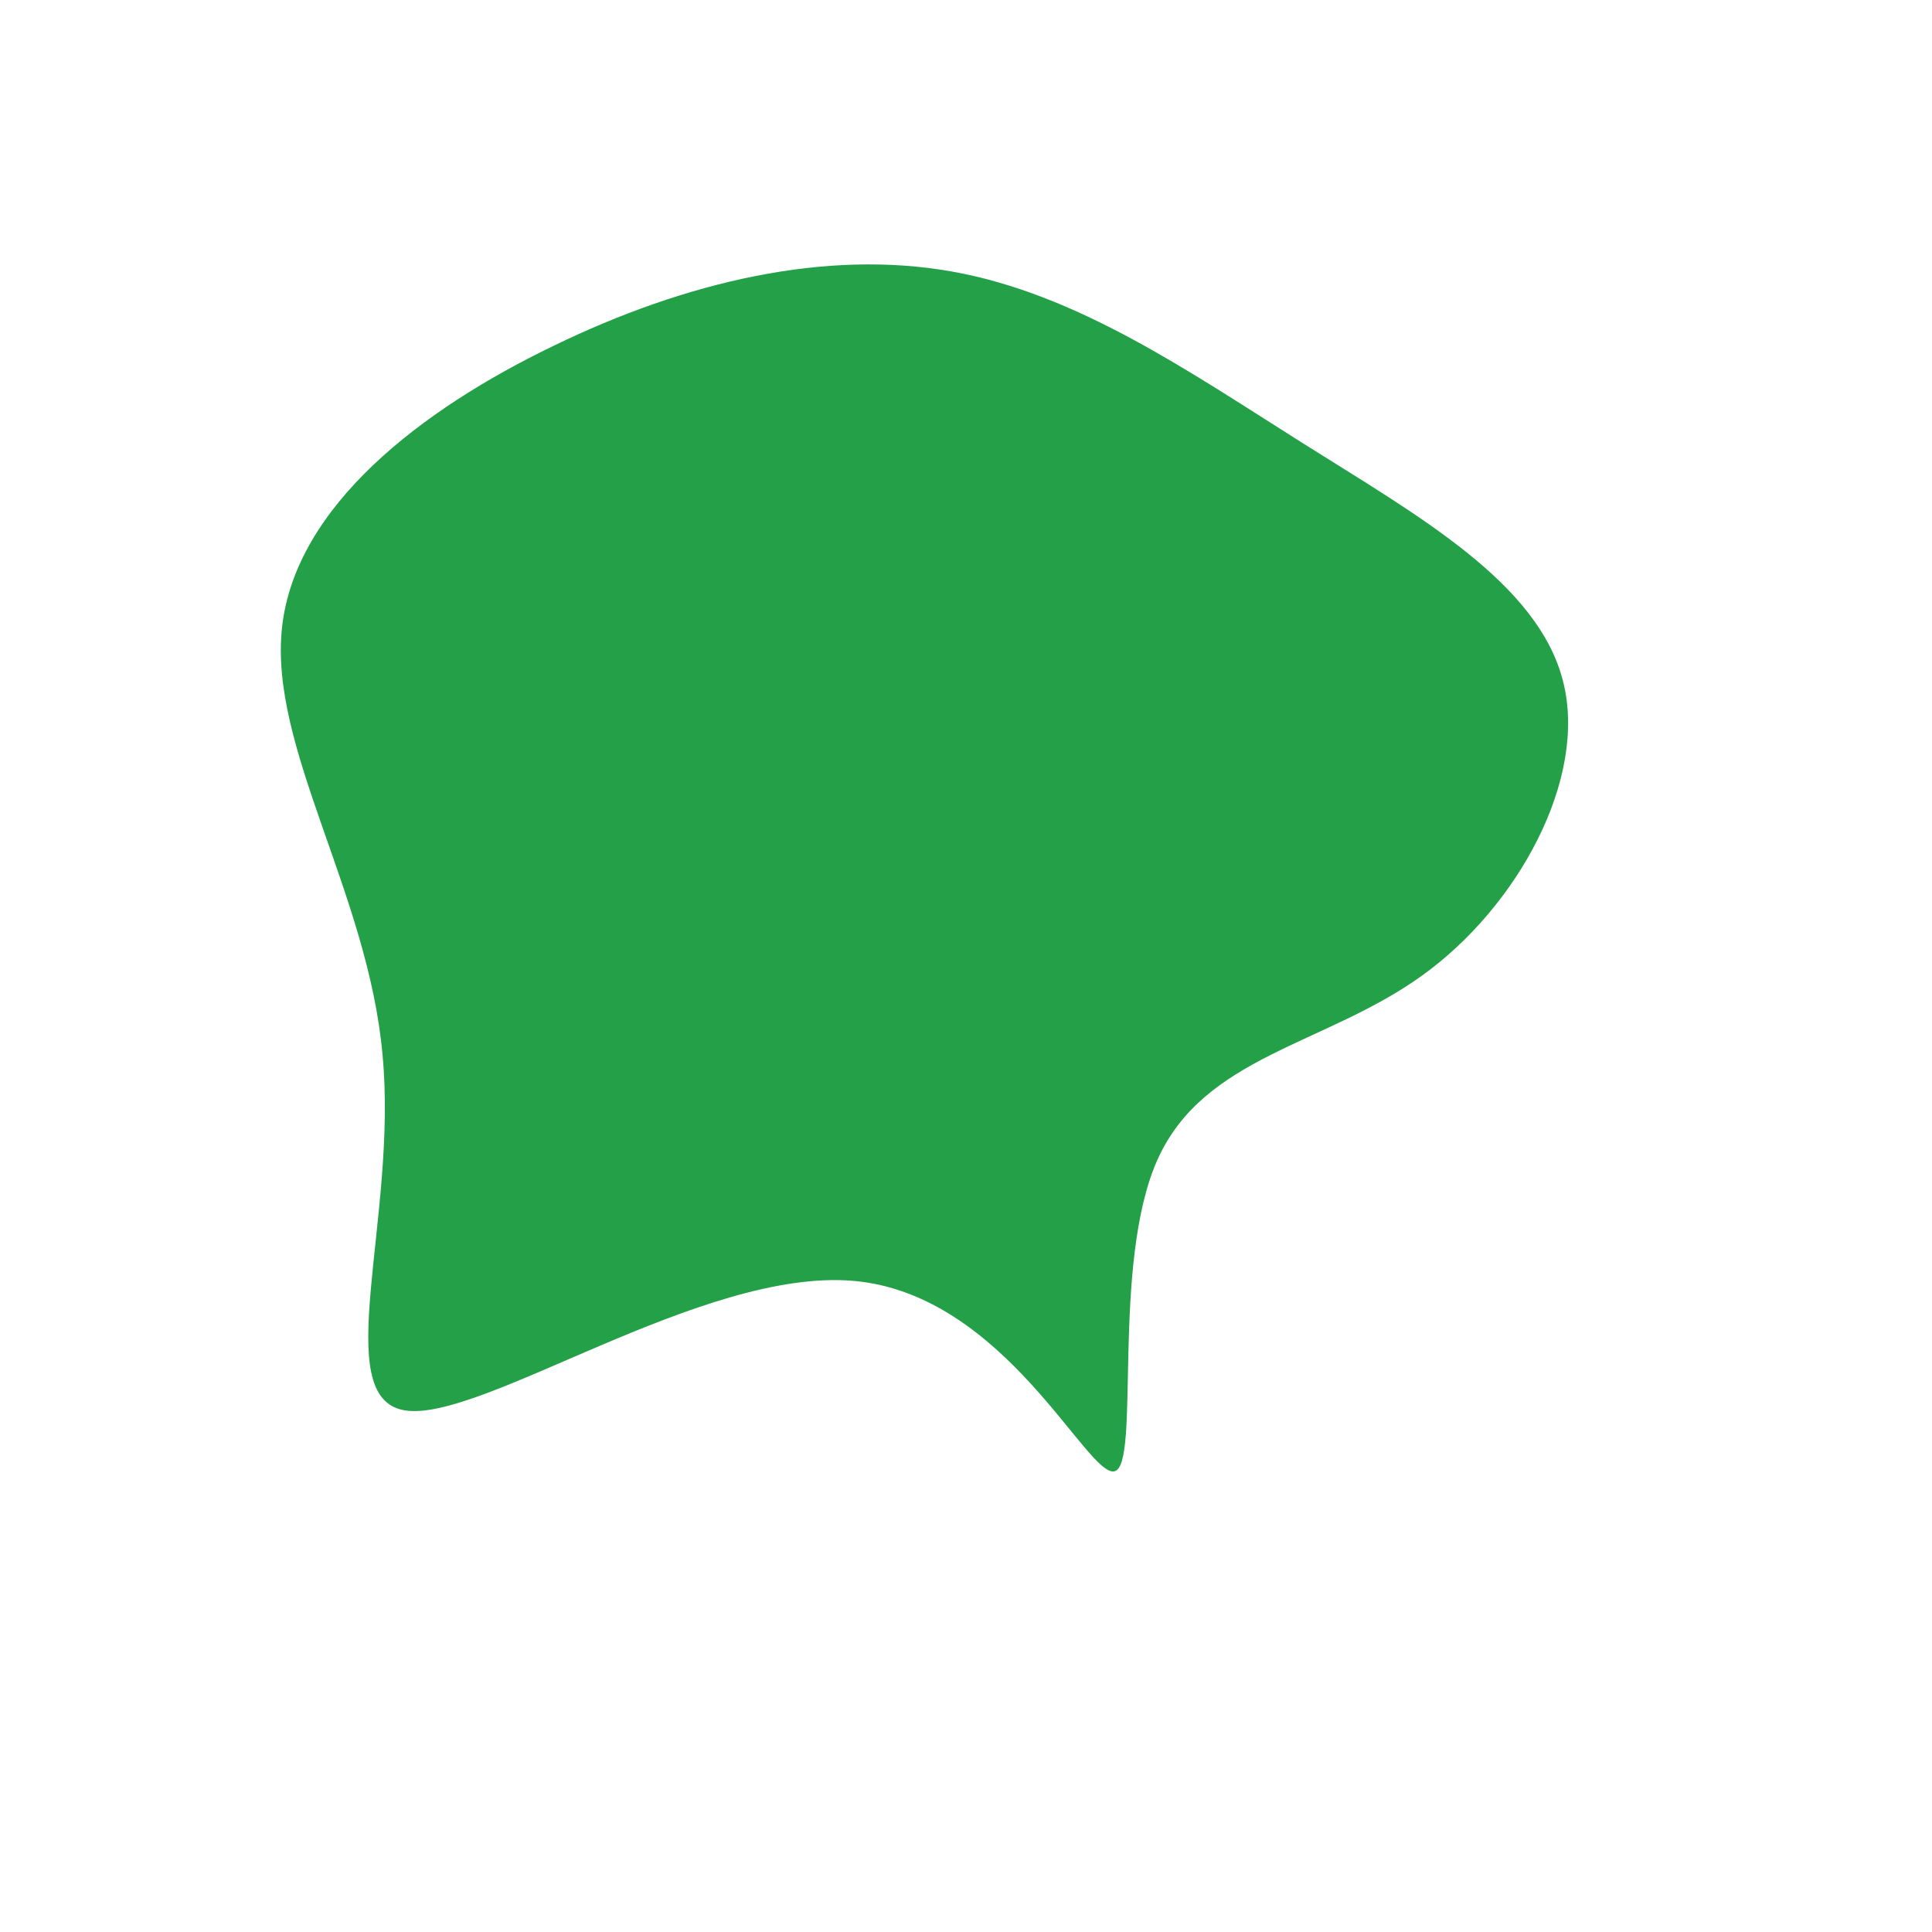
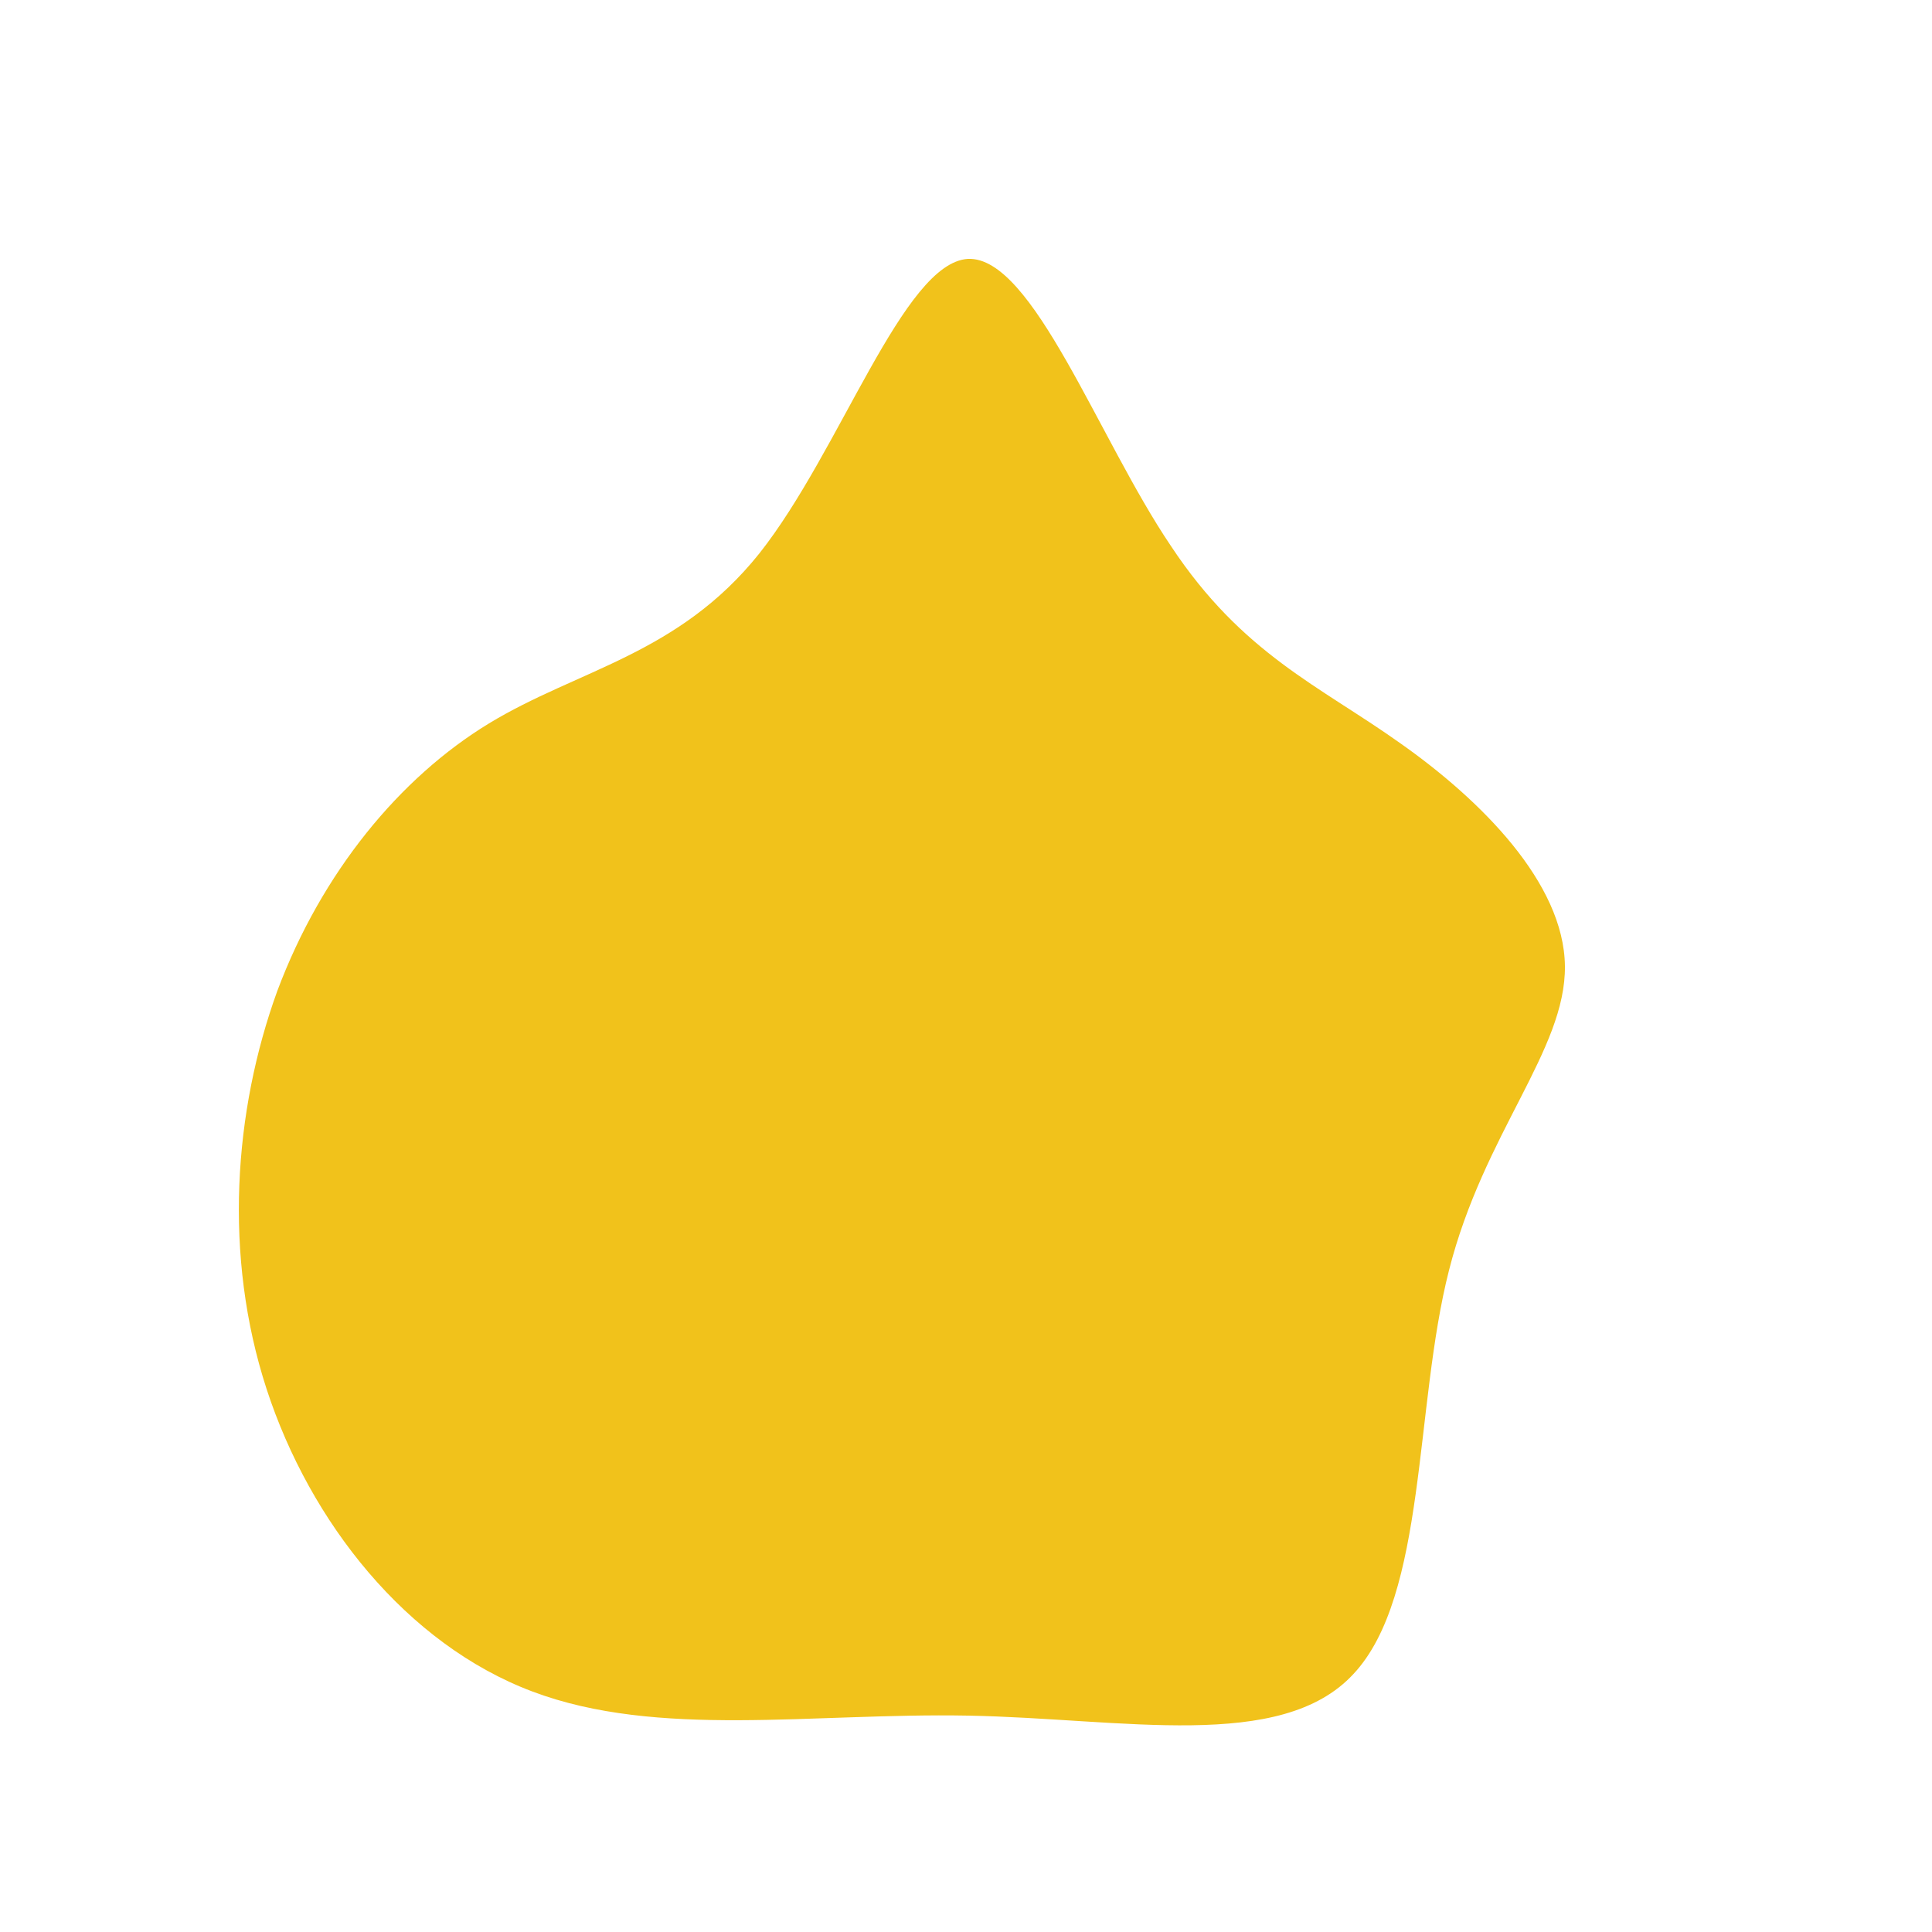
<svg xmlns="http://www.w3.org/2000/svg" viewBox="0 0 200 200">
-   <path fill="#24A148" d="M34.9,-54.1C46.8,-46.6,59.2,-39.7,61.8,-29.5C64.4,-19.4,57.1,-6.1,47.2,1C37.2,8.2,24.6,9.3,19.8,20.1C15,30.9,18.1,51.5,15.4,52.3C12.6,53.1,4.1,34,-11.6,32.6C-27.3,31.2,-50.2,47.3,-58.1,46C-66,44.7,-58.8,26.1,-60.4,9.2C-61.9,-7.6,-72.2,-22.6,-70.8,-35.1C-69.4,-47.6,-56.4,-57.6,-42.7,-64.2C-28.9,-70.9,-14.5,-74.2,-1.5,-71.9C11.5,-69.6,23,-61.6,34.9,-54.1Z" transform="translate(100 100)" />
+   <path fill="#F1C21B" d="M21.2,-43.5C28.6,-32.3,36.6,-29,44.9,-23.1C53.3,-17.2,61.9,-8.6,62,0C62.1,8.7,53.6,17.3,50,31.5C46.4,45.6,47.7,65.2,40.1,73.3C32.6,81.4,16.3,77.9,0.2,77.6C-15.9,77.3,-31.9,80,-44.9,75.1C-57.9,70.2,-67.9,57.6,-72.4,43.8C-76.9,30,-75.8,15,-71.3,2.6C-66.7,-9.7,-58.6,-19.5,-49.4,-25.1C-40.2,-30.7,-29.8,-32.2,-21.4,-42.7C-13,-53.3,-6.5,-72.8,0.2,-73.2C6.9,-73.5,13.7,-54.6,21.2,-43.5Z" transform="translate(100 100)" />
</svg>
